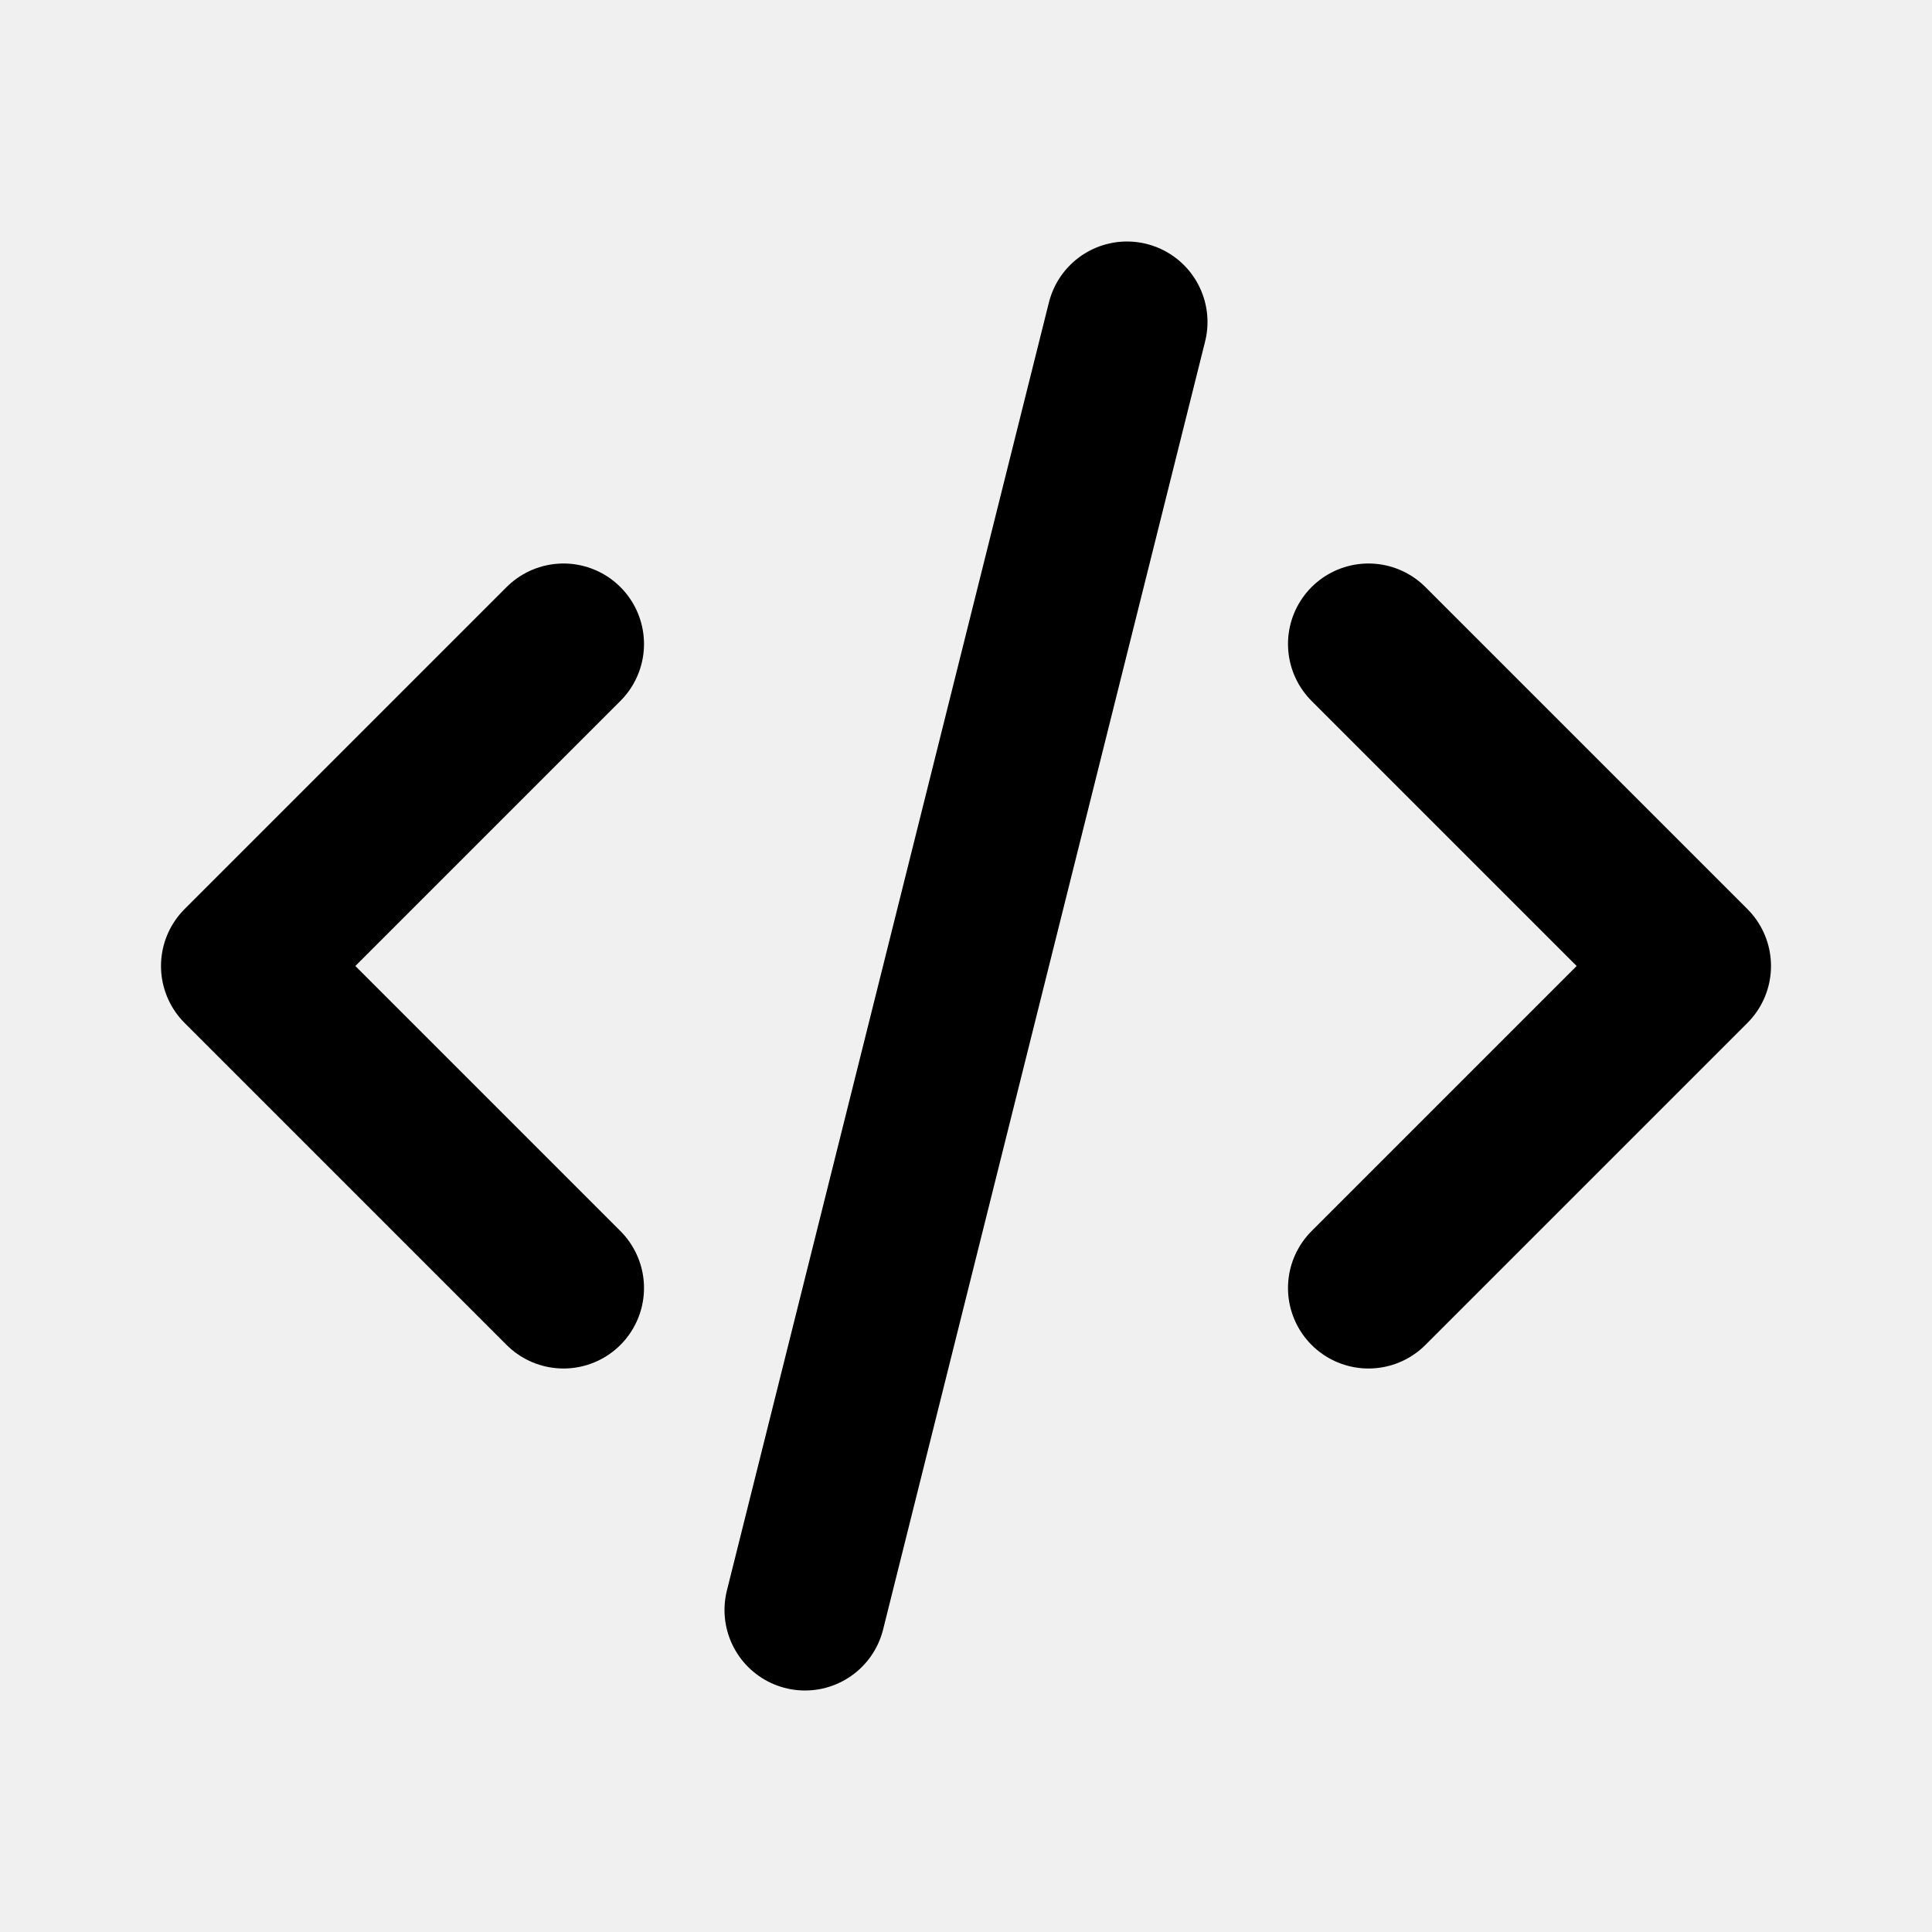
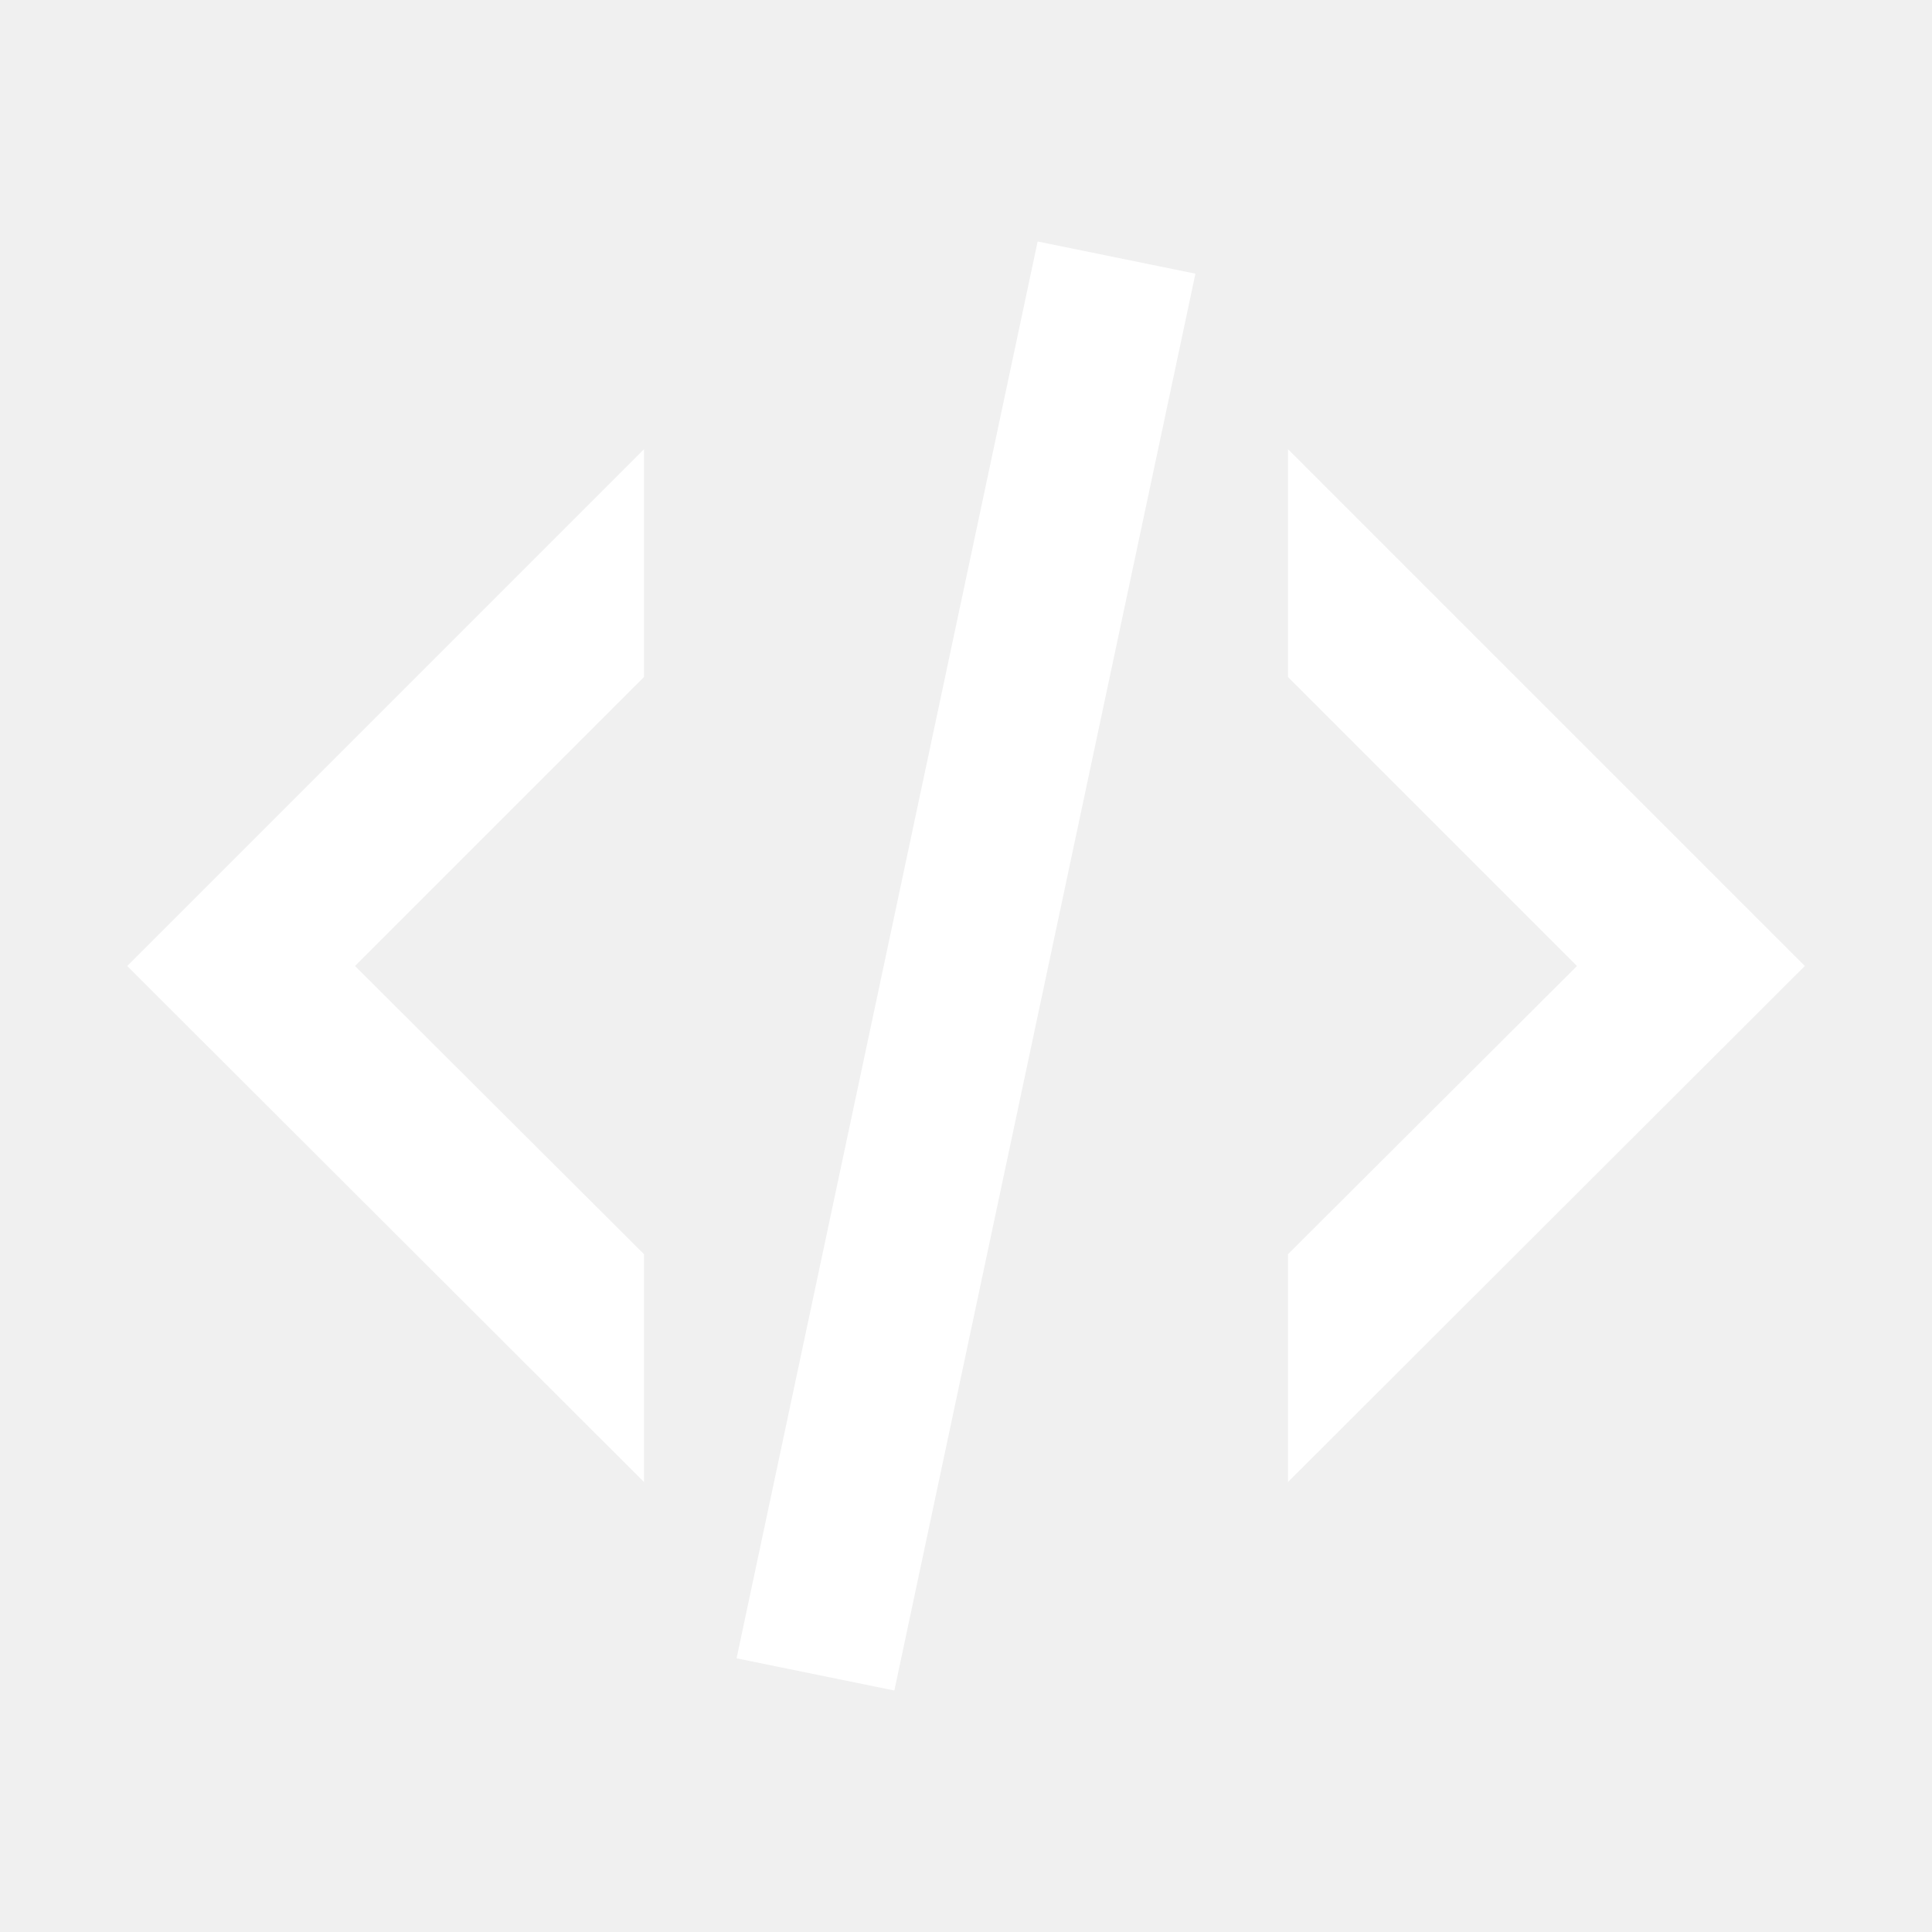
- <svg xmlns="http://www.w3.org/2000/svg" width="24" height="24" viewBox="0 0 24 24" fill="none" stroke="currentColor" stroke-width="2" stroke-linecap="round" stroke-linejoin="round" class="icon icon-tabler icons-tabler-outline icon-tabler-code">
-   <path stroke="none" d="M0 0h24v24H0z" fill="none" />
-   <path d="M7 8l-4 4l4 4" />
-   <path d="M17 8l4 4l-4 4" />
-   <path d="M14 4l-4 16" />
+ <svg xmlns="http://www.w3.org/2000/svg" width="24" height="24" viewBox="0 0 24 24" fill="none">
+   <path d="M12.89 3L14.85 3.4L11.11 21L9.15 20.6L12.89 3ZM19.59 12L16 8.41V5.58L22.42 12L16 18.41V15.58L19.59 12ZM1.58 12L8 5.58V8.41L4.41 12L8 15.58V18.41L1.58 12Z" fill="white" />
</svg>
